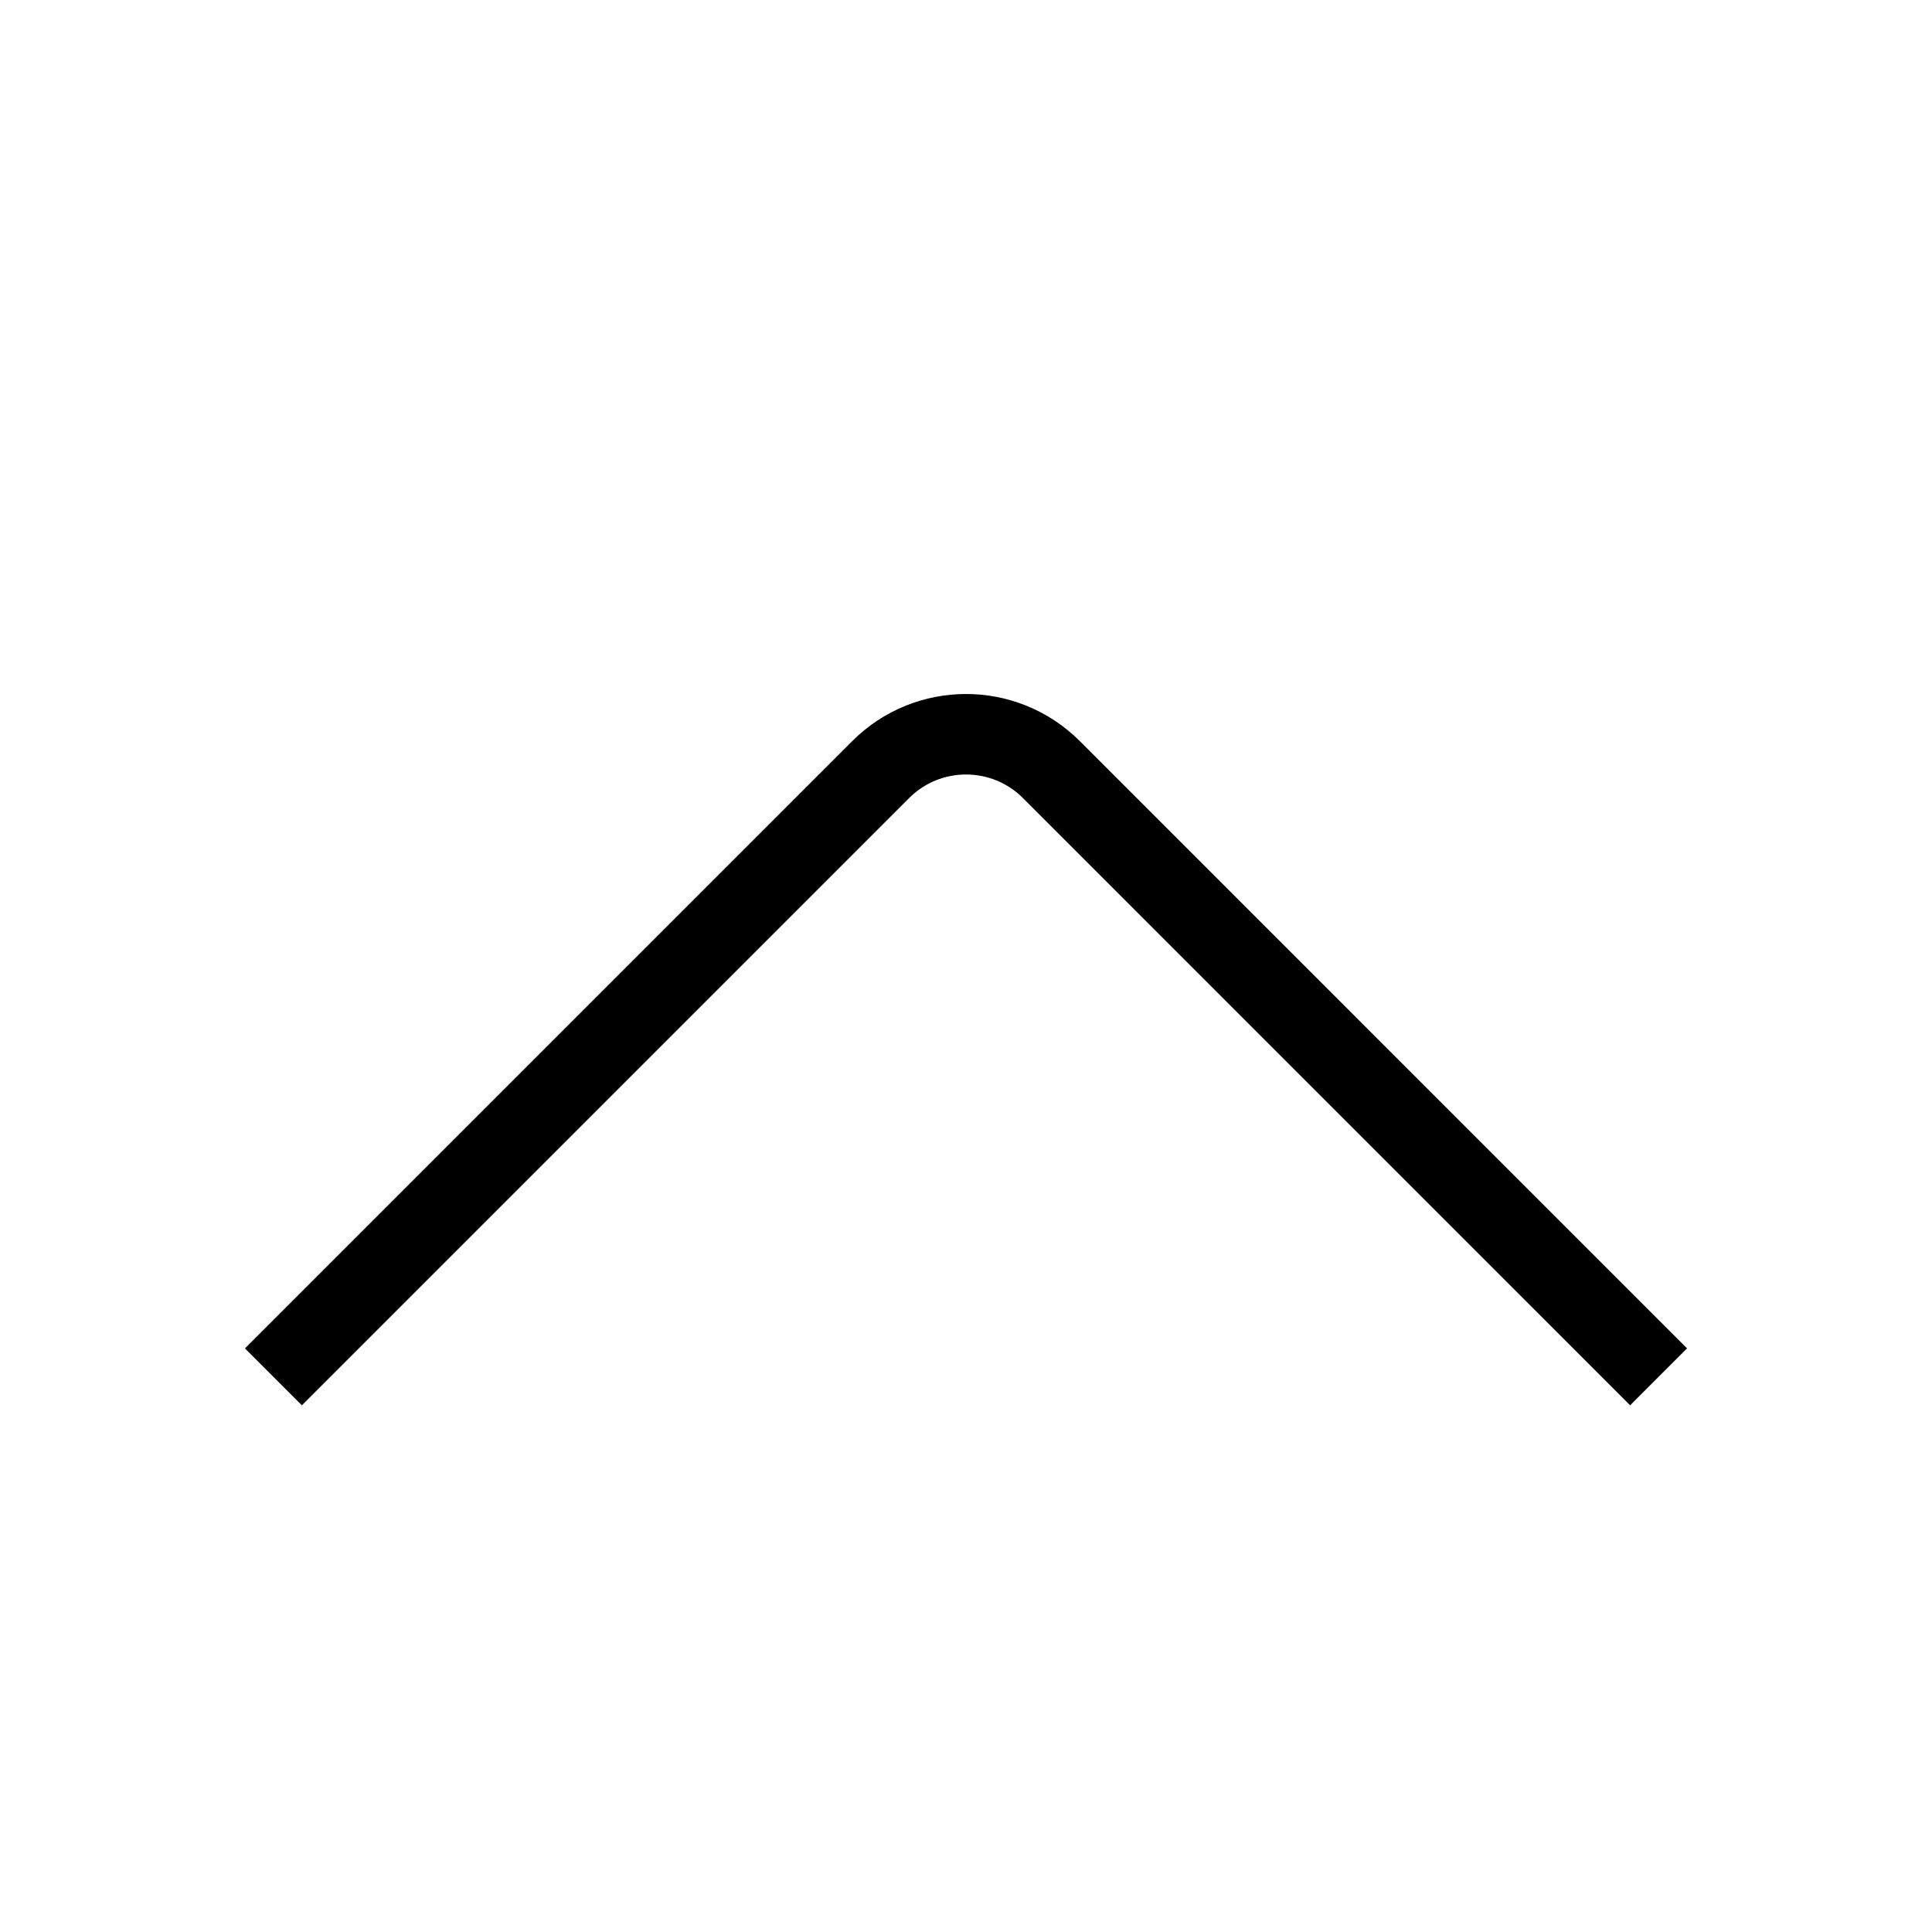
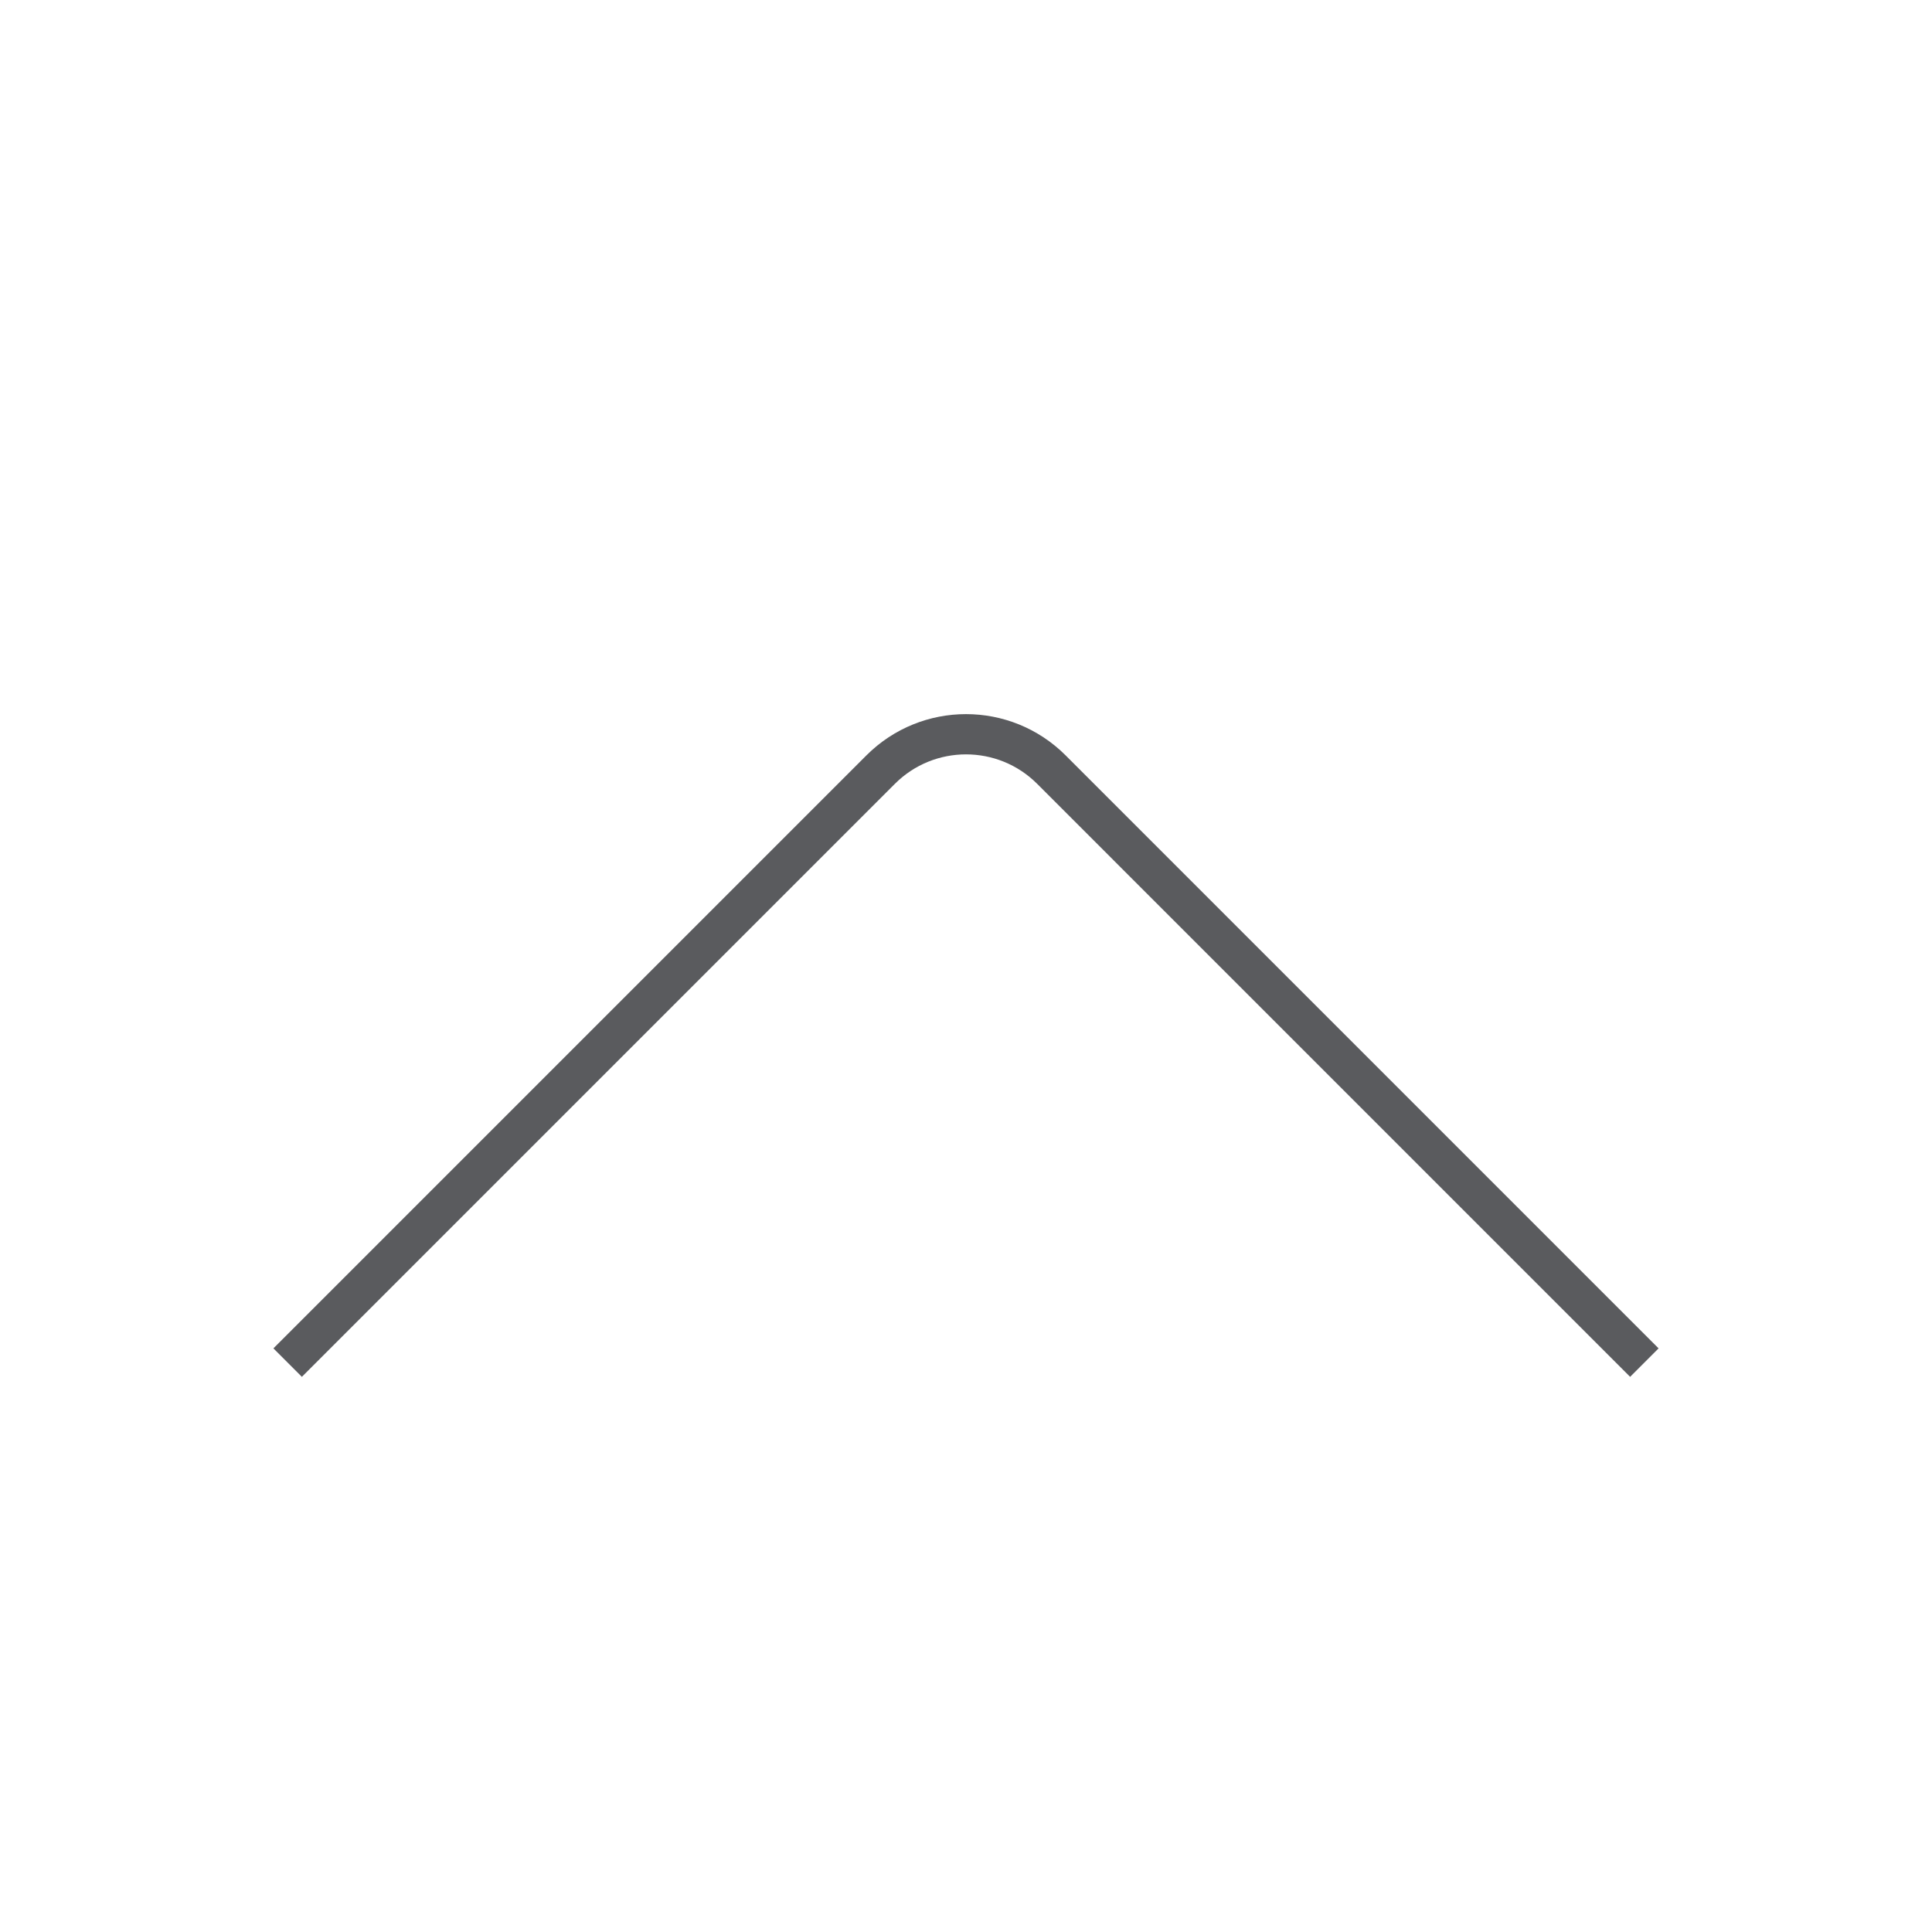
- <svg xmlns="http://www.w3.org/2000/svg" id="target" viewBox="0 0 48 48">
-   <path d="M7.5,33.5,21.879,19.121a3,3,0,0,1,4.243,0L40.5,33.5" fill="none" stroke="currentColor" stroke-linecap="square" stroke-linejoin="round" stroke-width="2" />
+ <svg xmlns="http://www.w3.org/2000/svg" viewBox="0 0 48 48">
+   <path d="M7.5,33.5,21.879,19.121a3,3,0,0,1,4.243,0L40.5,33.5" fill="none" stroke="#5a5b5e" stroke-linecap="square" stroke-linejoin="round" />
</svg>
